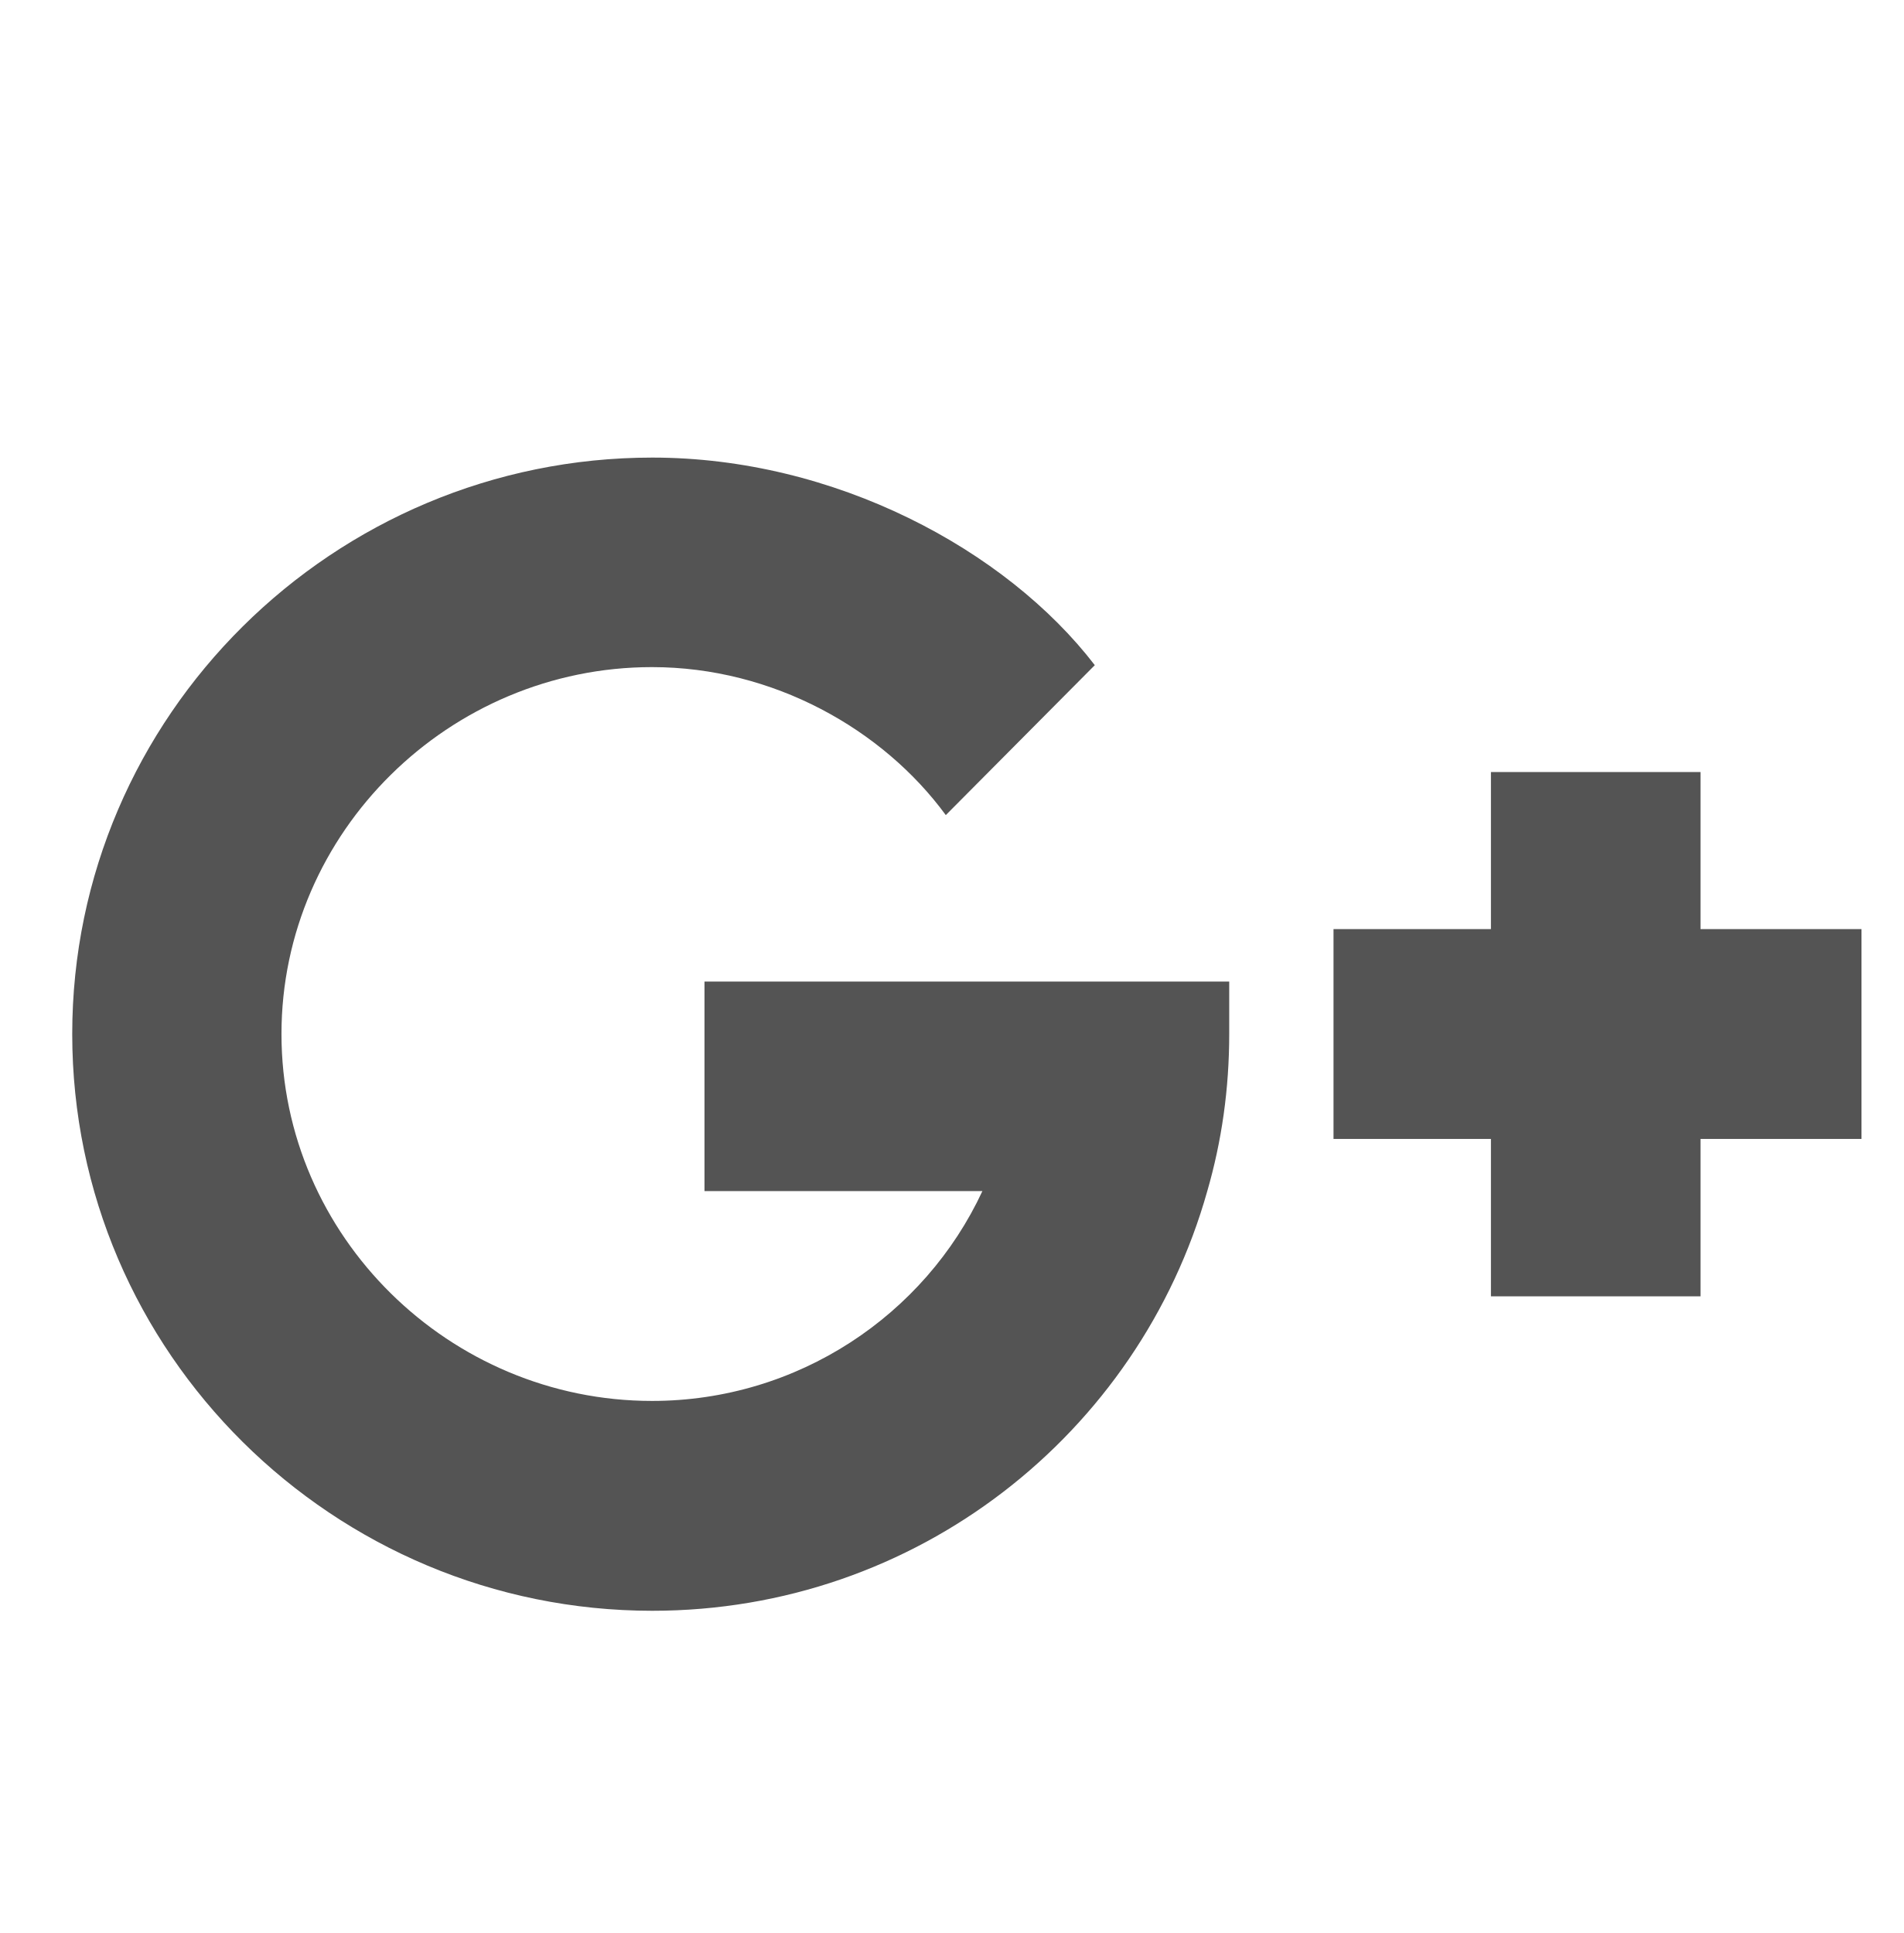
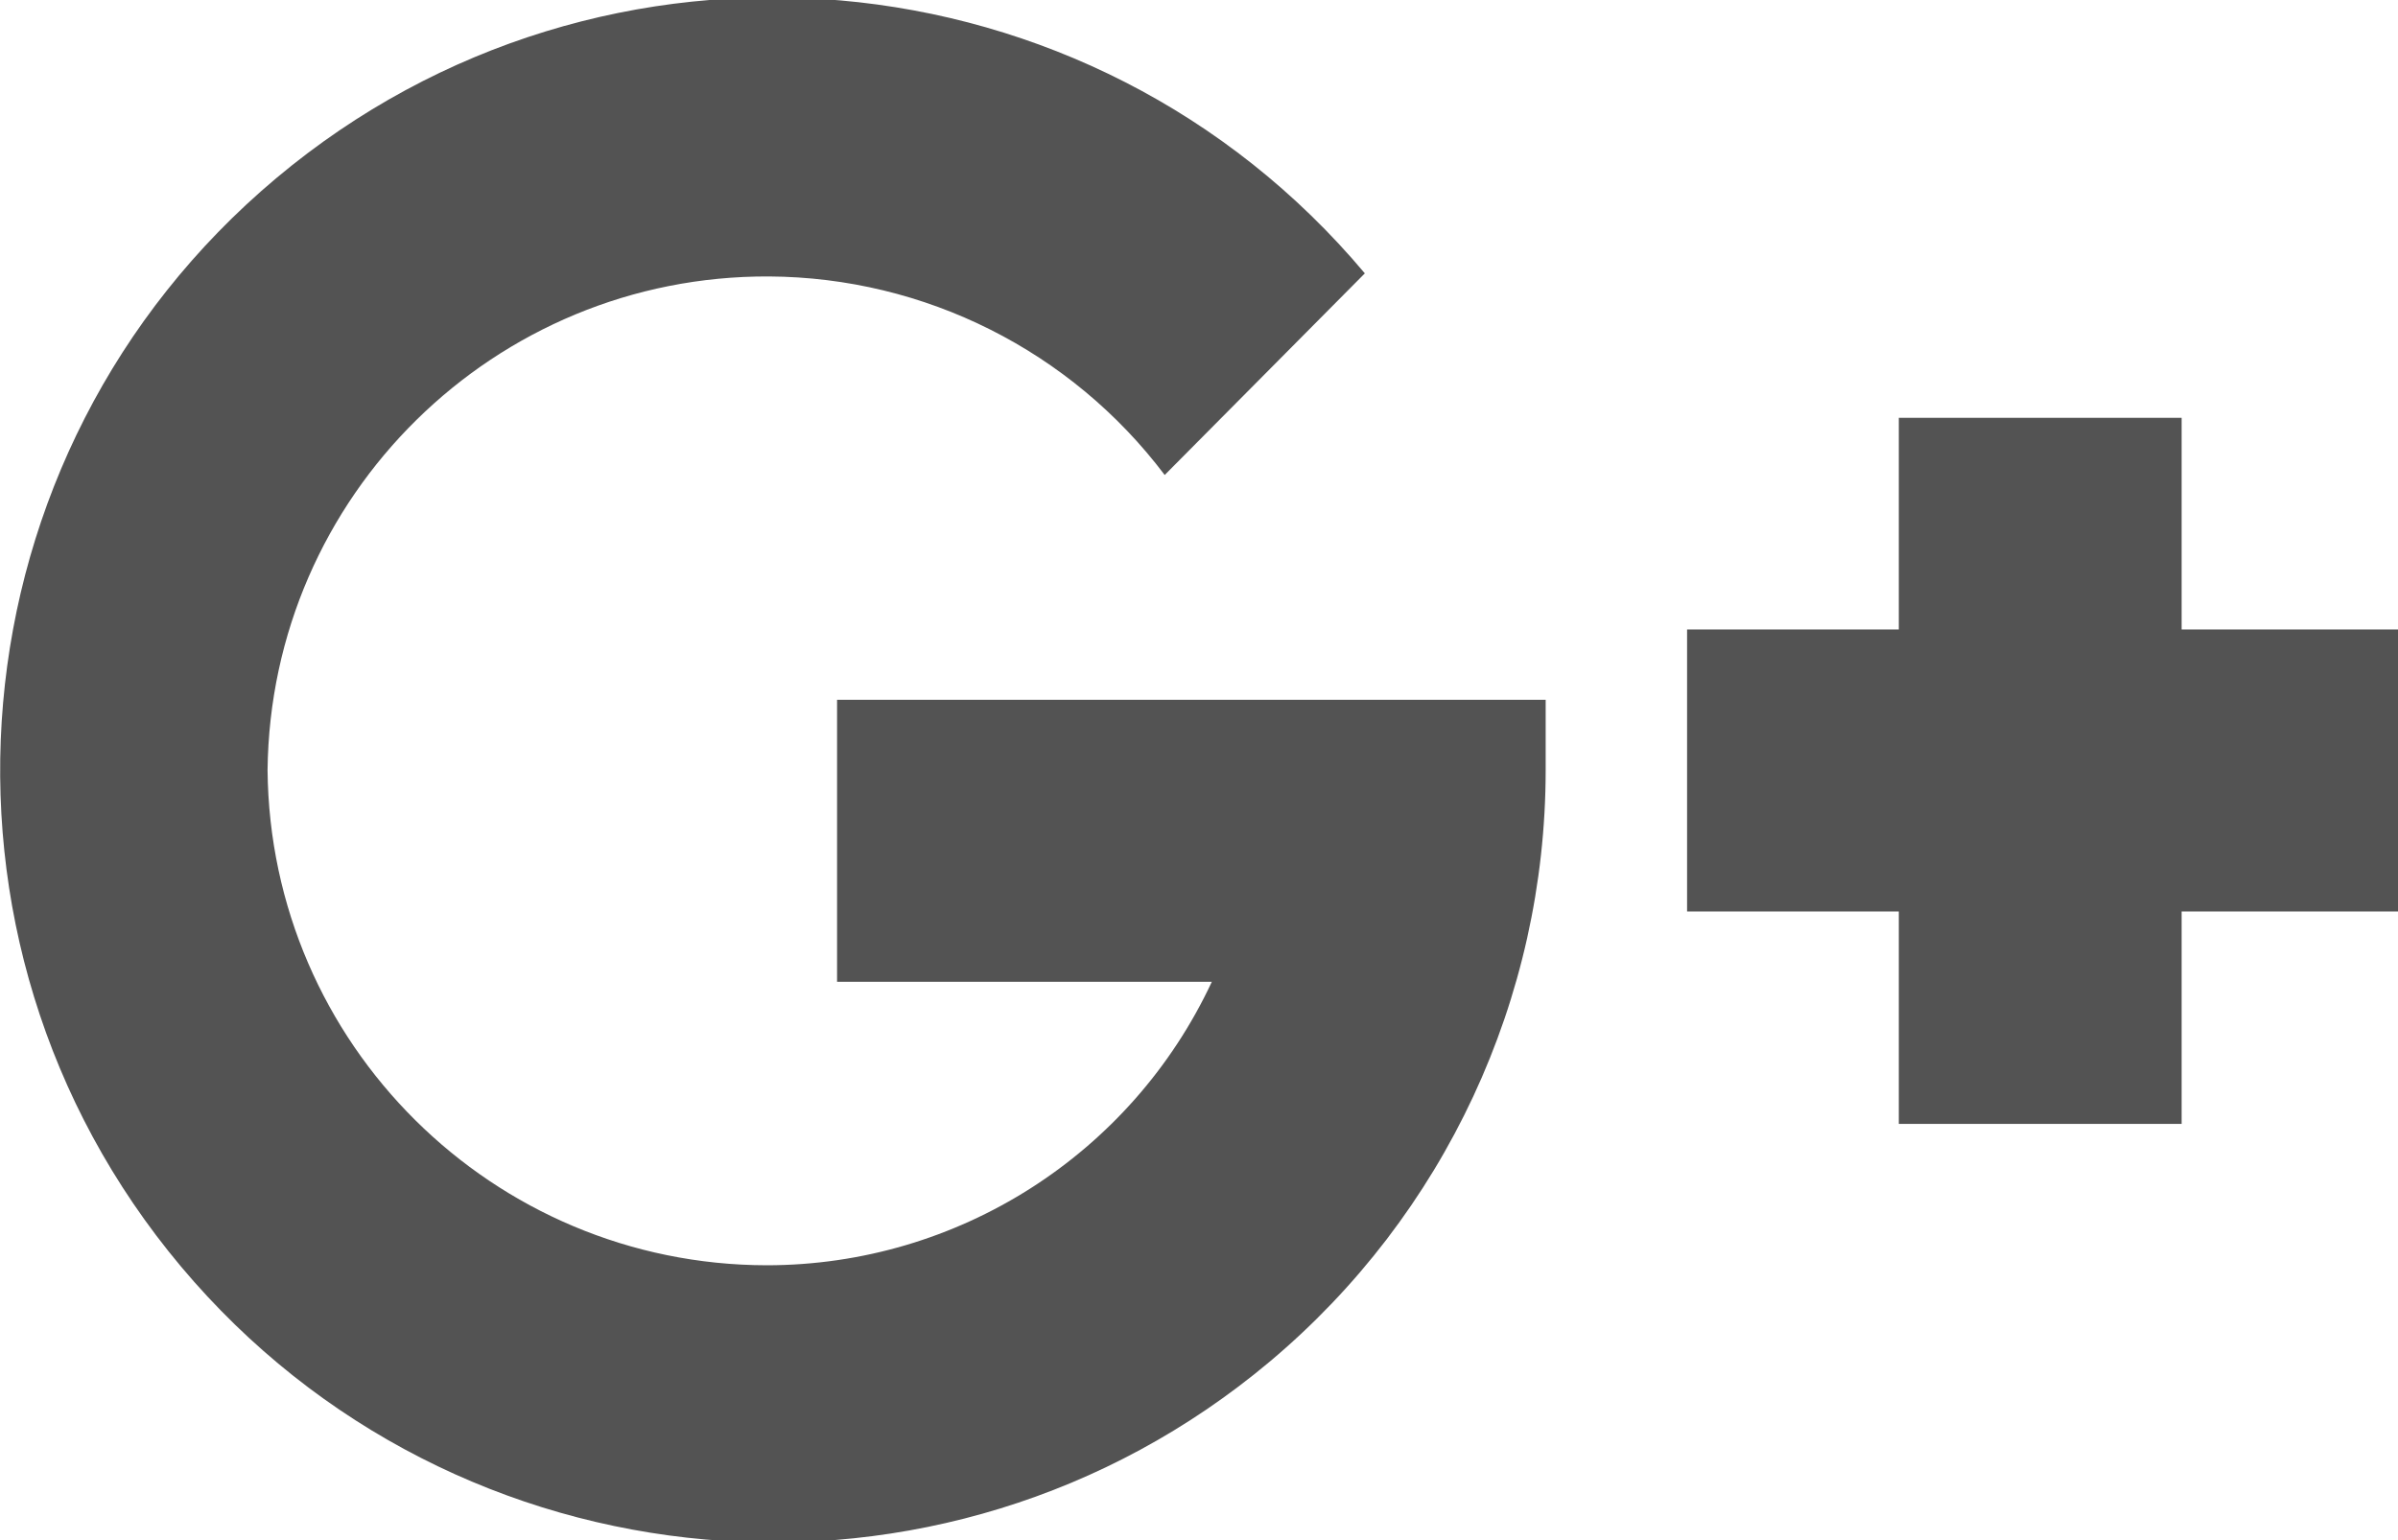
- <svg xmlns="http://www.w3.org/2000/svg" version="1.1" x="0px" y="0px" viewBox="0 0 587.8 596.9" style="enable-background:new 0 0 587.8 596.9;" xml:space="preserve">
-   <style type="text/css">
- 	.st0{display:none;}
- 	.st1{display:inline;fill:#545454;}
- 	.st2{display:inline;}
- 	.st3{fill:#5FA7FB;}
- 	.st4{fill:#545454;}
- </style>
-   <g id="Capa_1" class="st0">
-     <path class="st1" d="M218.7,569.8h111.8V299.6h75.1c0,0,7-43.6,10.5-91.3H331v-62.2c0-9.3,12.2-21.8,24.3-21.8h61V29.8h-82.9   c-117.5,0-114.7,91-114.7,104.5v74.4h-54.6v91h54.6V569.8z" />
-   </g>
-   <g id="Capa_2" class="st0">
-     <g class="st2">
-       <path class="st3" d="M227.6,539.1c-24.1,0-49-2-74-5.8c-44.1-6.9-88.6-30-101.2-36.9l-33.2-18.1L55,466.5    c39.2-12.9,63-20.9,92.5-33.3c-29.6-14.3-52.3-40-63.3-73.3l-8.3-25.3l6.8,1.1c-6.5-6.5-11.6-13.2-15.5-19.2    c-14.1-21.4-21.7-47.6-20-70l1.5-22.1l13.2,5.1c-5.6-10.5-9.6-21.8-12-33.6c-5.8-28.7-1-59.3,13.6-86l11.5-21.1l15.4,18.6    c48.7,58.5,110.4,93.2,183.7,103.3c-3.1-20.6-0.8-40.5,6.6-58.3c8.6-20.7,24-38.4,44.4-50.9c22.7-13.9,50.2-20.7,77.4-19    c28.9,1.8,55.2,12.6,76.1,31.4c10.1-2.7,17.7-5.5,27.8-9.3c6.1-2.3,13-4.9,21.7-7.9l31.9-11l-20.8,59.4c1.4-0.2,2.9-0.2,4.3-0.3    l34.1-1.6l-20.1,27.5c-1.2,1.6-1.4,2-1.8,2.7c-1.6,2.4-3.6,5.5-31.3,42.4c-6.9,9.2-10.3,21.3-9.7,33.9c2.4,47.9-3.4,91.4-17.5,129    c-13.2,35.6-33.9,66.1-61.2,90.8c-33.9,30.5-77,51.3-128.3,62C282.5,536.5,255.5,539.1,227.6,539.1z" />
-     </g>
-   </g>
-   <g id="Capa_3">
-     <g>
-       <path class="st4" d="M201.3,206c37.4,0,71.3,19.2,90.7,45.7l46-46.3c-27.5-35.8-80.4-64.1-136.6-64.1    c-98.4,0-179.1,79.7-179.1,178c0,98.5,80.7,178.1,179.1,178.1c81.6,0,150.2-54.7,171.3-129.5c4.5-15.5,6.8-31.7,6.8-48.6v-16.2    H217.5v64.7h85.8c-17.8,38.3-57,64.8-102,64.8c-62.5,0-114.4-50.8-114.4-113.3C86.9,256.9,138.8,206,201.3,206z" />
-       <path class="st4" d="M525,238.4h-64.7v48.5h-48.6v64.8h48.6v48.6H525v-48.6h49.7v-64.8H525V238.4z" />
+ <svg xmlns="http://www.w3.org/2000/svg" version="1.1" baseProfile="tiny" id="Capa_1" x="0px" y="0px" viewBox="0 0 1682 1080" xml:space="preserve">
+   <g id="Layer_2">
+     <g id="Layer_2-2">
+       <path fill="#535353" d="M539.43,193.97c109.16,0.63,211.78,52.14,277.51,139.3l140.38-141.47    C764.89-37.49,423.01-67.38,193.71,125.05s-259.19,534.31-66.75,763.61s534.31,259.19,763.61,66.75    c122.69-102.97,193.56-254.93,193.59-415.1V491H587.13v197.84h262.88c-56.62,121.3-178.34,198.85-312.2,198.92    c-192.2-0.29-348.36-155.24-350.14-347.43C189.75,347.79,346.89,193.07,539.43,193.97z" />
+       <path fill="#535353" d="M1530.24,293.16h-198.38v148.51h-148.51v197.84h148.51v149.05h198.38V639.51H1682V441.67h-151.76V293.16z" />
    </g>
  </g>
</svg>
